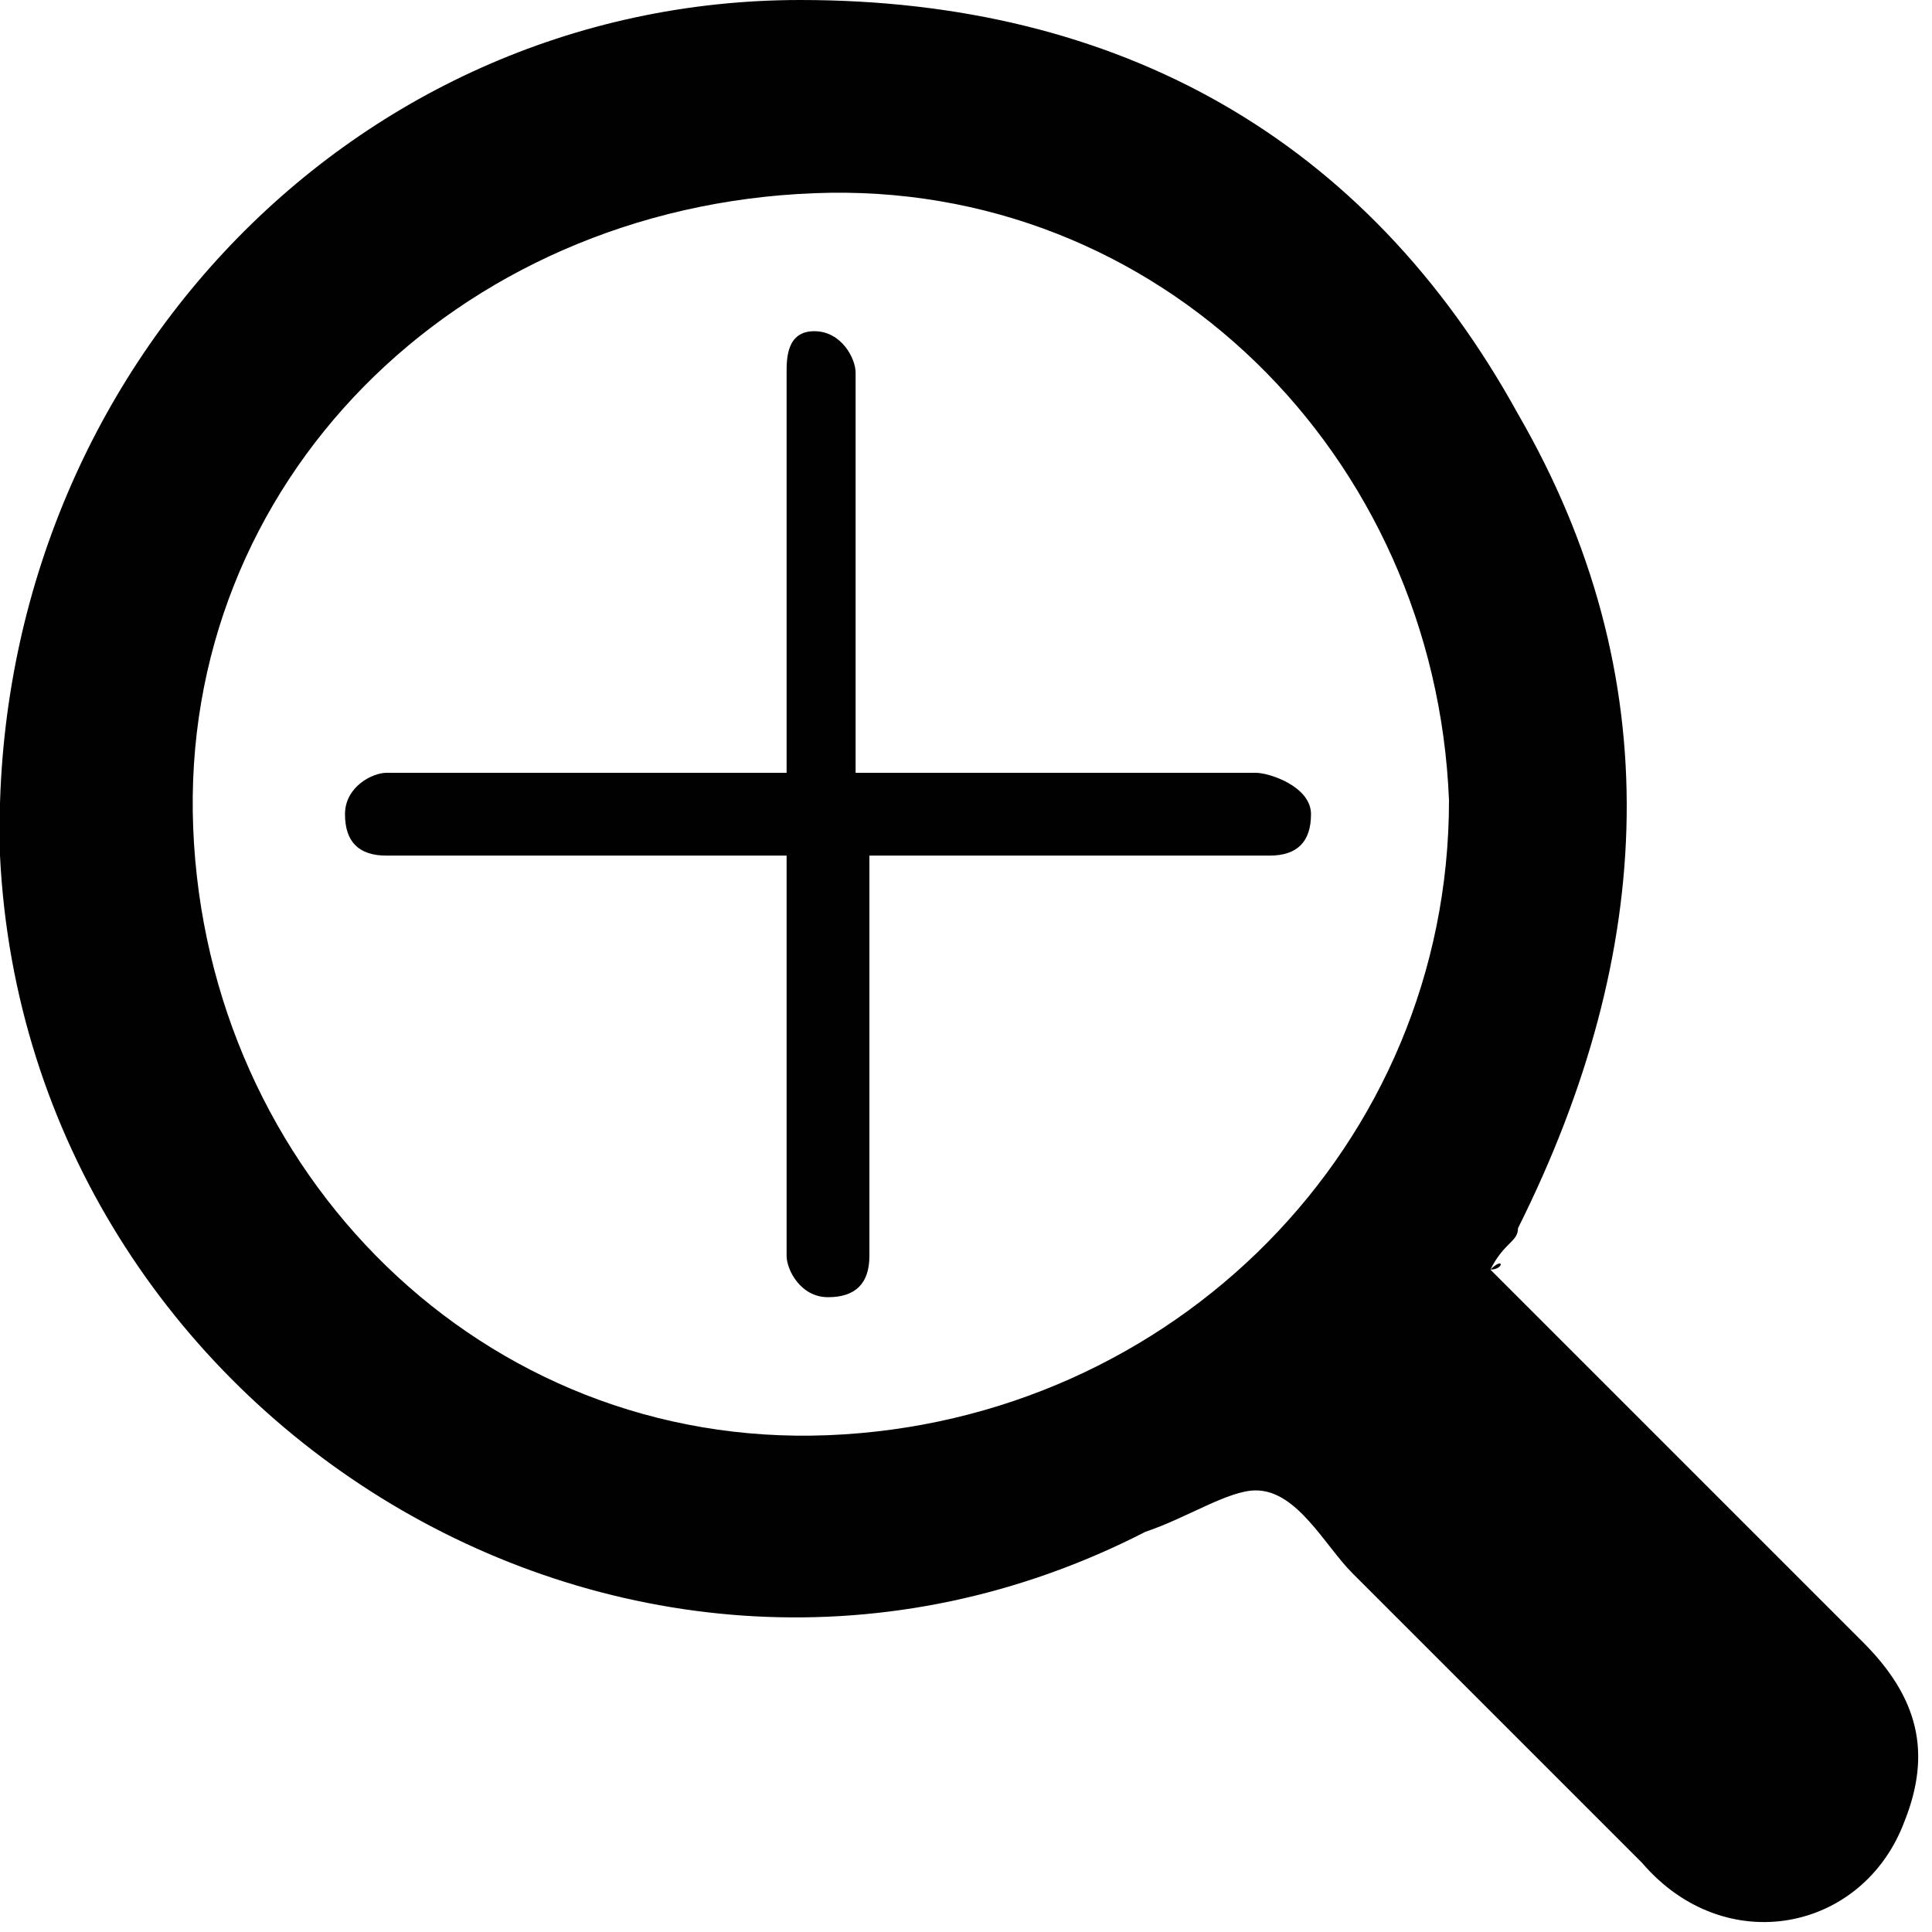
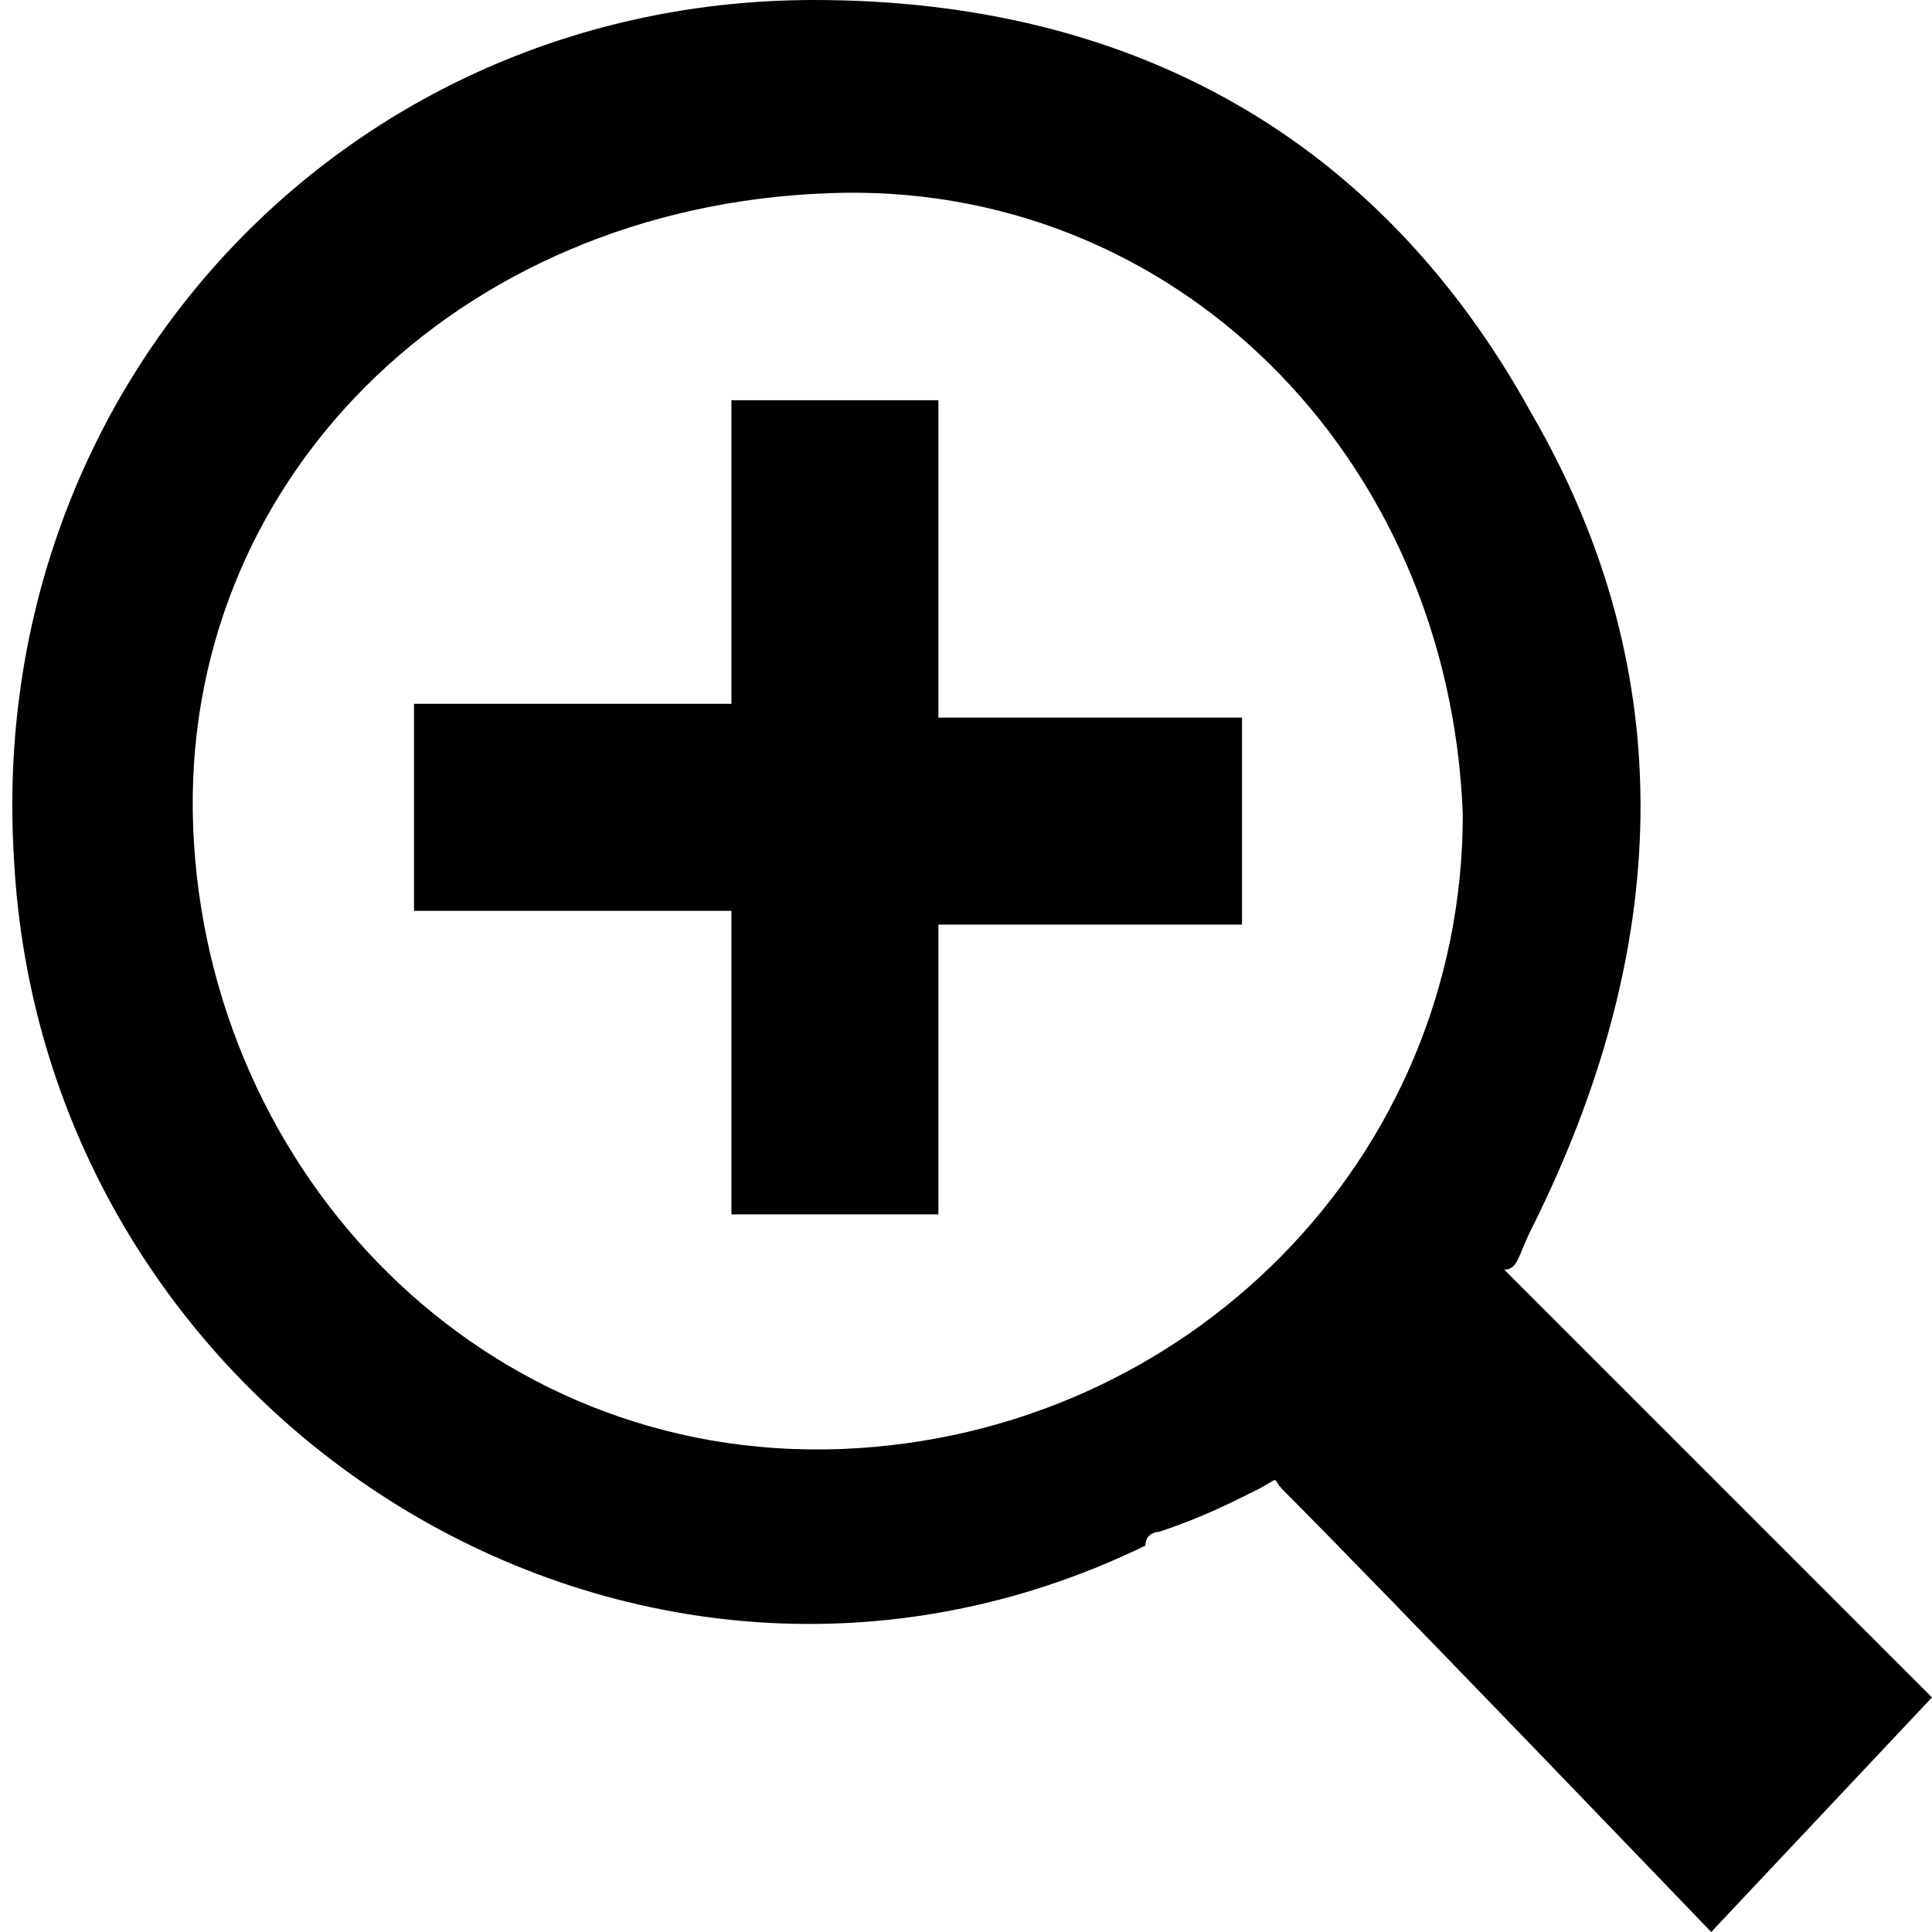
- <svg xmlns="http://www.w3.org/2000/svg" version="1.1" id="zoom-in" x="0px" y="0px" viewBox="0 0 14 14" enable-background="new 0 0 14 14" xml:space="preserve">
-   <path fill="#010101" d="M10.8,9.2c0.9,0.9,1.8,1.8,2.7,2.7c0.4,0.4,0.5,0.8,0.3,1.3c-0.3,0.8-1.3,1-1.9,0.3  c-0.7-0.7-1.4-1.4-2.1-2.1c-0.2-0.2-0.4-0.6-0.7-0.6c-0.2,0-0.5,0.2-0.8,0.3C4.6,13,0.2,10.3,0,6.2C-0.1,2.8,2.5,0,5.8,0  C8.1,0,9.9,1,11,3c1.1,1.9,1,3.9,0,5.9C11,9,10.9,9,10.8,9.2C10.9,9.1,10.9,9.2,10.8,9.2z M6,10.4c2.5-0.1,4.5-2.1,4.5-4.6  c-0.1-2.5-2.1-4.5-4.6-4.4C3.3,1.5,1.3,3.5,1.4,6S3.5,10.5,6,10.4z M9.1,5.6H6.2V2.7c0-0.1-0.1-0.3-0.3-0.3S5.7,2.6,5.7,2.7v2.9H2.8  c-0.1,0-0.3,0.1-0.3,0.3s0.1,0.3,0.3,0.3h2.9v2.9c0,0.1,0.1,0.3,0.3,0.3c0.2,0,0.3-0.1,0.3-0.3V6.2h2.9c0.2,0,0.3-0.1,0.3-0.3  S9.2,5.6,9.1,5.6z" />
+ <svg xmlns="http://www.w3.org/2000/svg" version="1.1" id="zoom-in" x="0px" y="0px" viewBox="0 0 14 14" style="enable-background:new 0 0 14 14;" xml:space="preserve">
+   <path d="M10.9,9.2c0.9,0.9,3.1,3.1,3.1,3.1L12.4,14c0,0-2.4-2.5-3.1-3.2c0,0,0,0,0,0c-0.1-0.1,0-0.1-0.2,0c-0.2,0.1-0.4,0.2-0.7,0.3  c0,0-0.1,0-0.1,0.1c-3.7,1.8-8-0.9-8.2-5C-0.1,2.8,2.5,0,5.9,0c2.3,0,4.1,1,5.2,3c1.1,1.9,1,3.9,0,5.9C11,9.1,11,9.2,10.9,9.2z   M6.1,10.5c2.5-0.1,4.5-2.1,4.5-4.6C10.5,3.3,8.5,1.3,6,1.4C3.3,1.5,1.3,3.5,1.4,6C1.5,8.5,3.5,10.6,6.1,10.5z M9,5.2H6.8V2.9H5.3  v2.2H3v1.5h2.3v2.2h1.5V6.7H9V5.2z" />
</svg>
